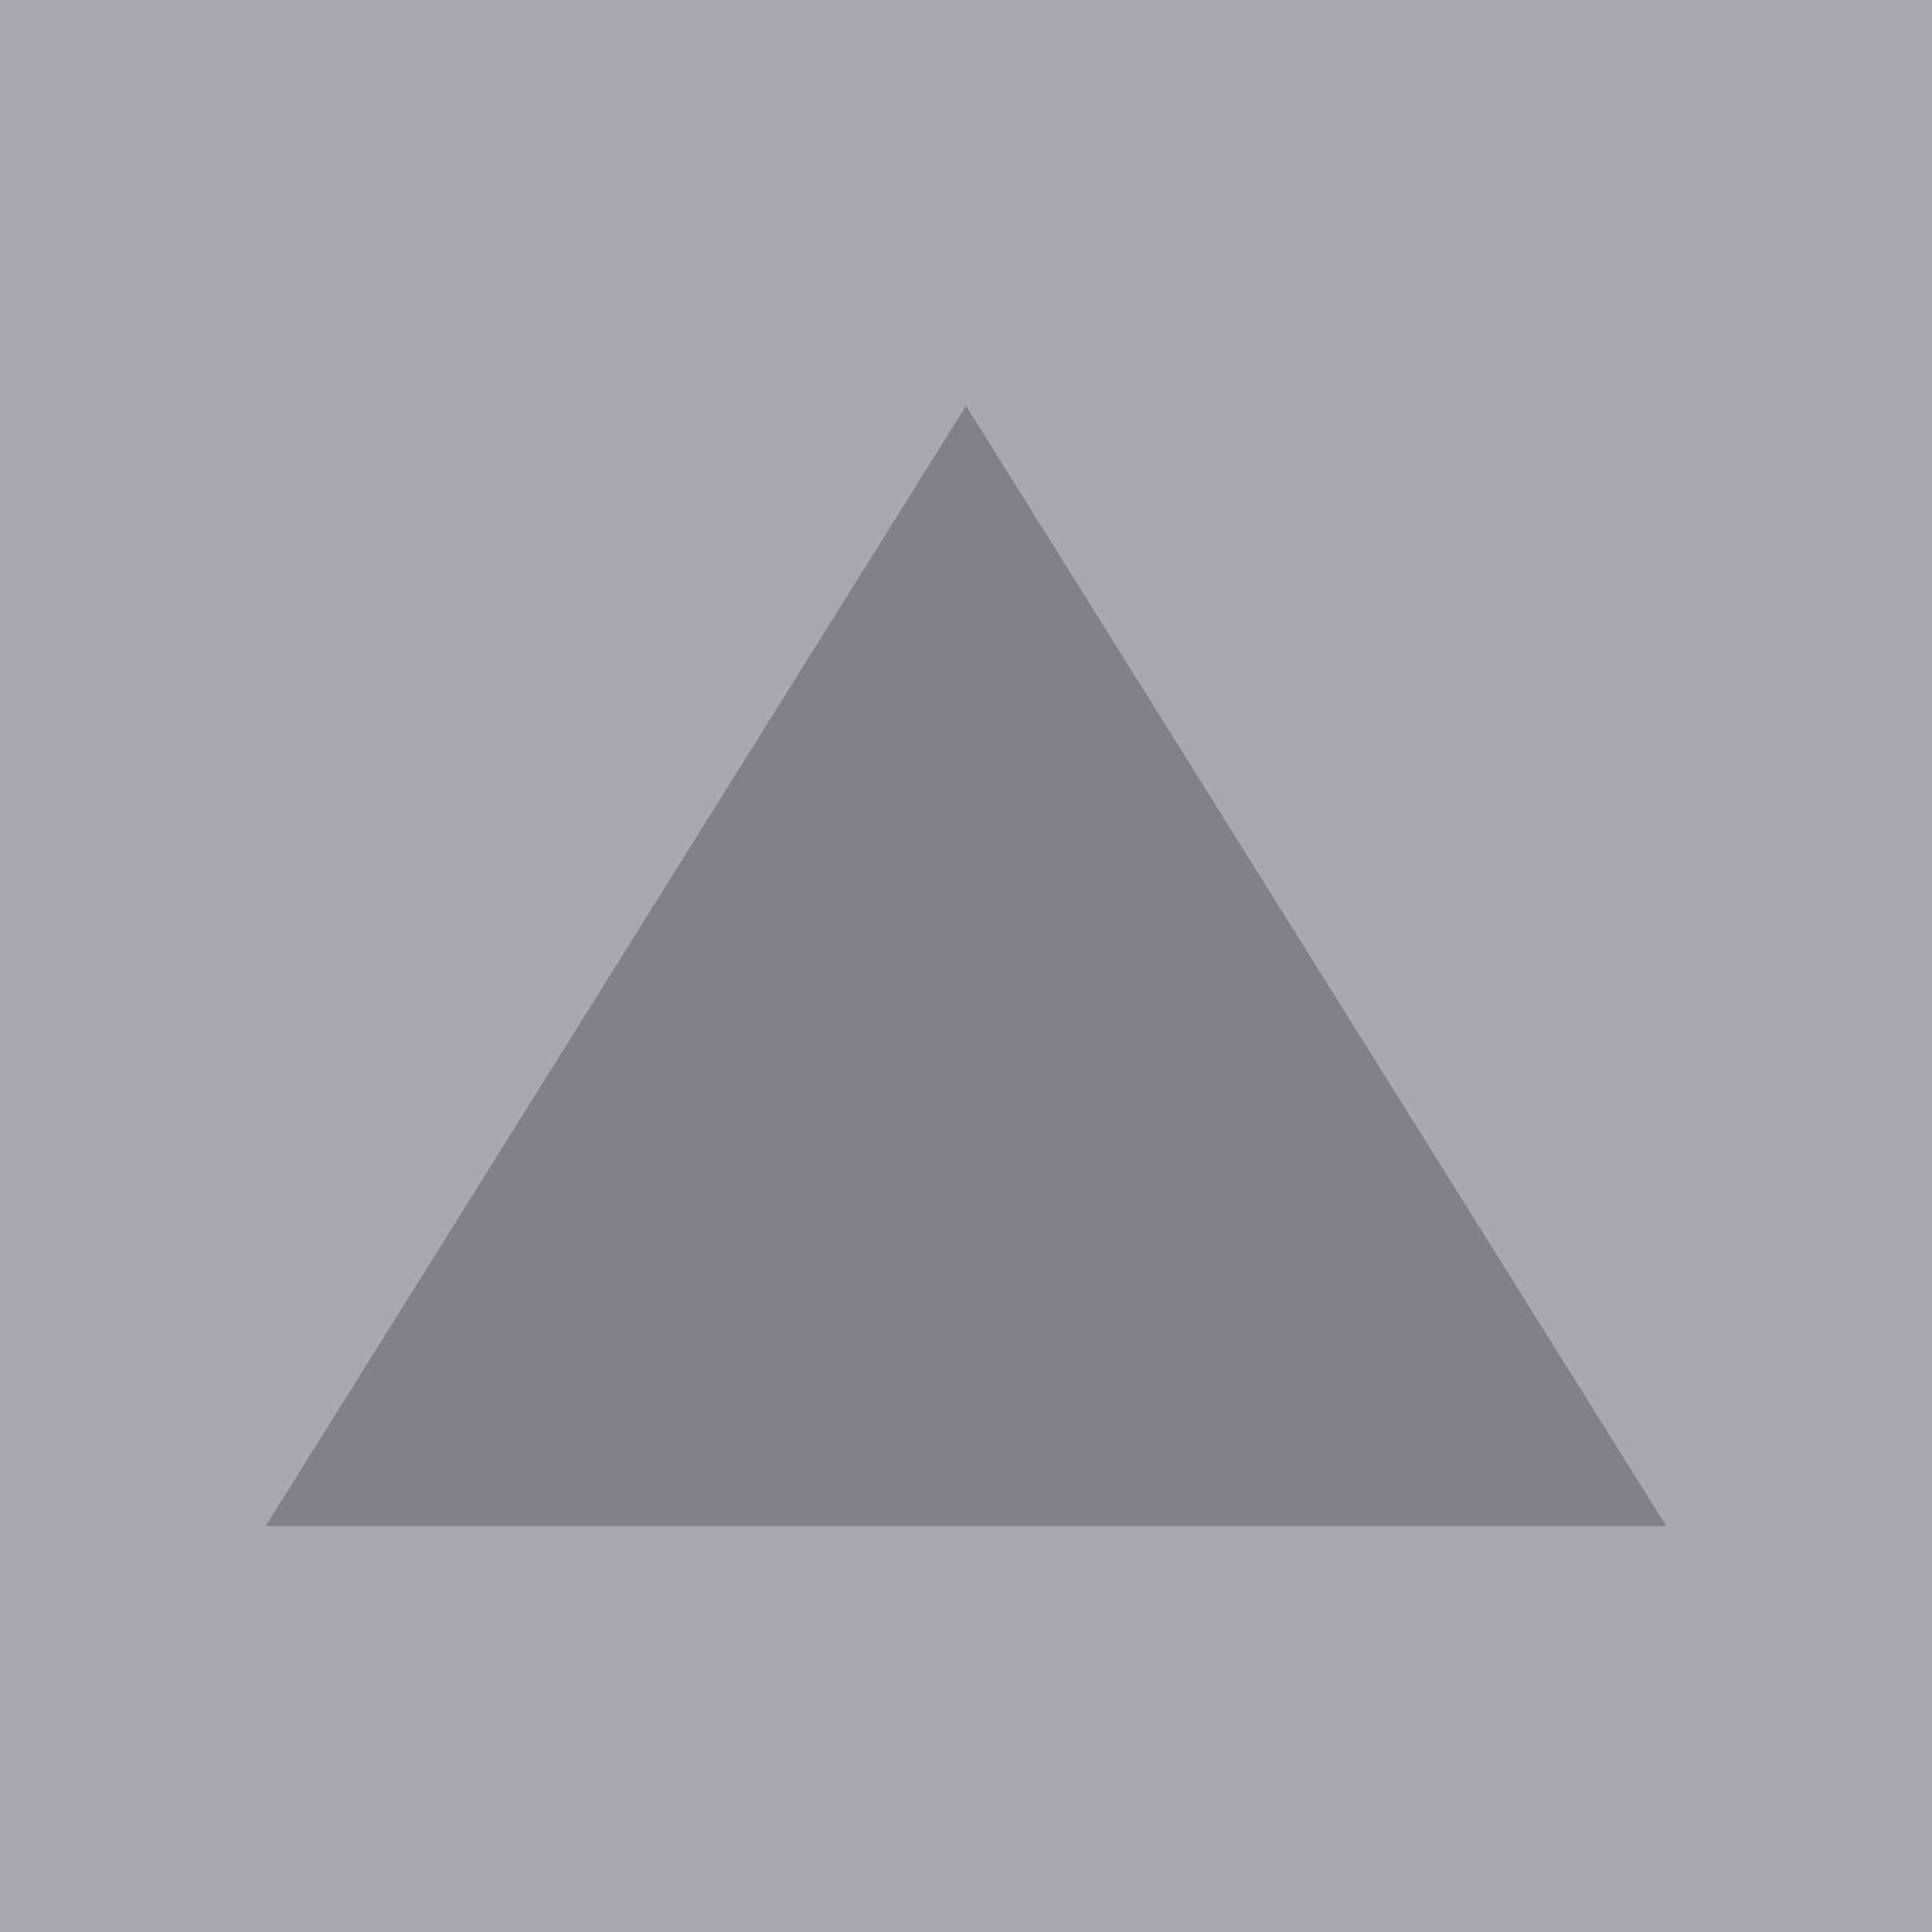
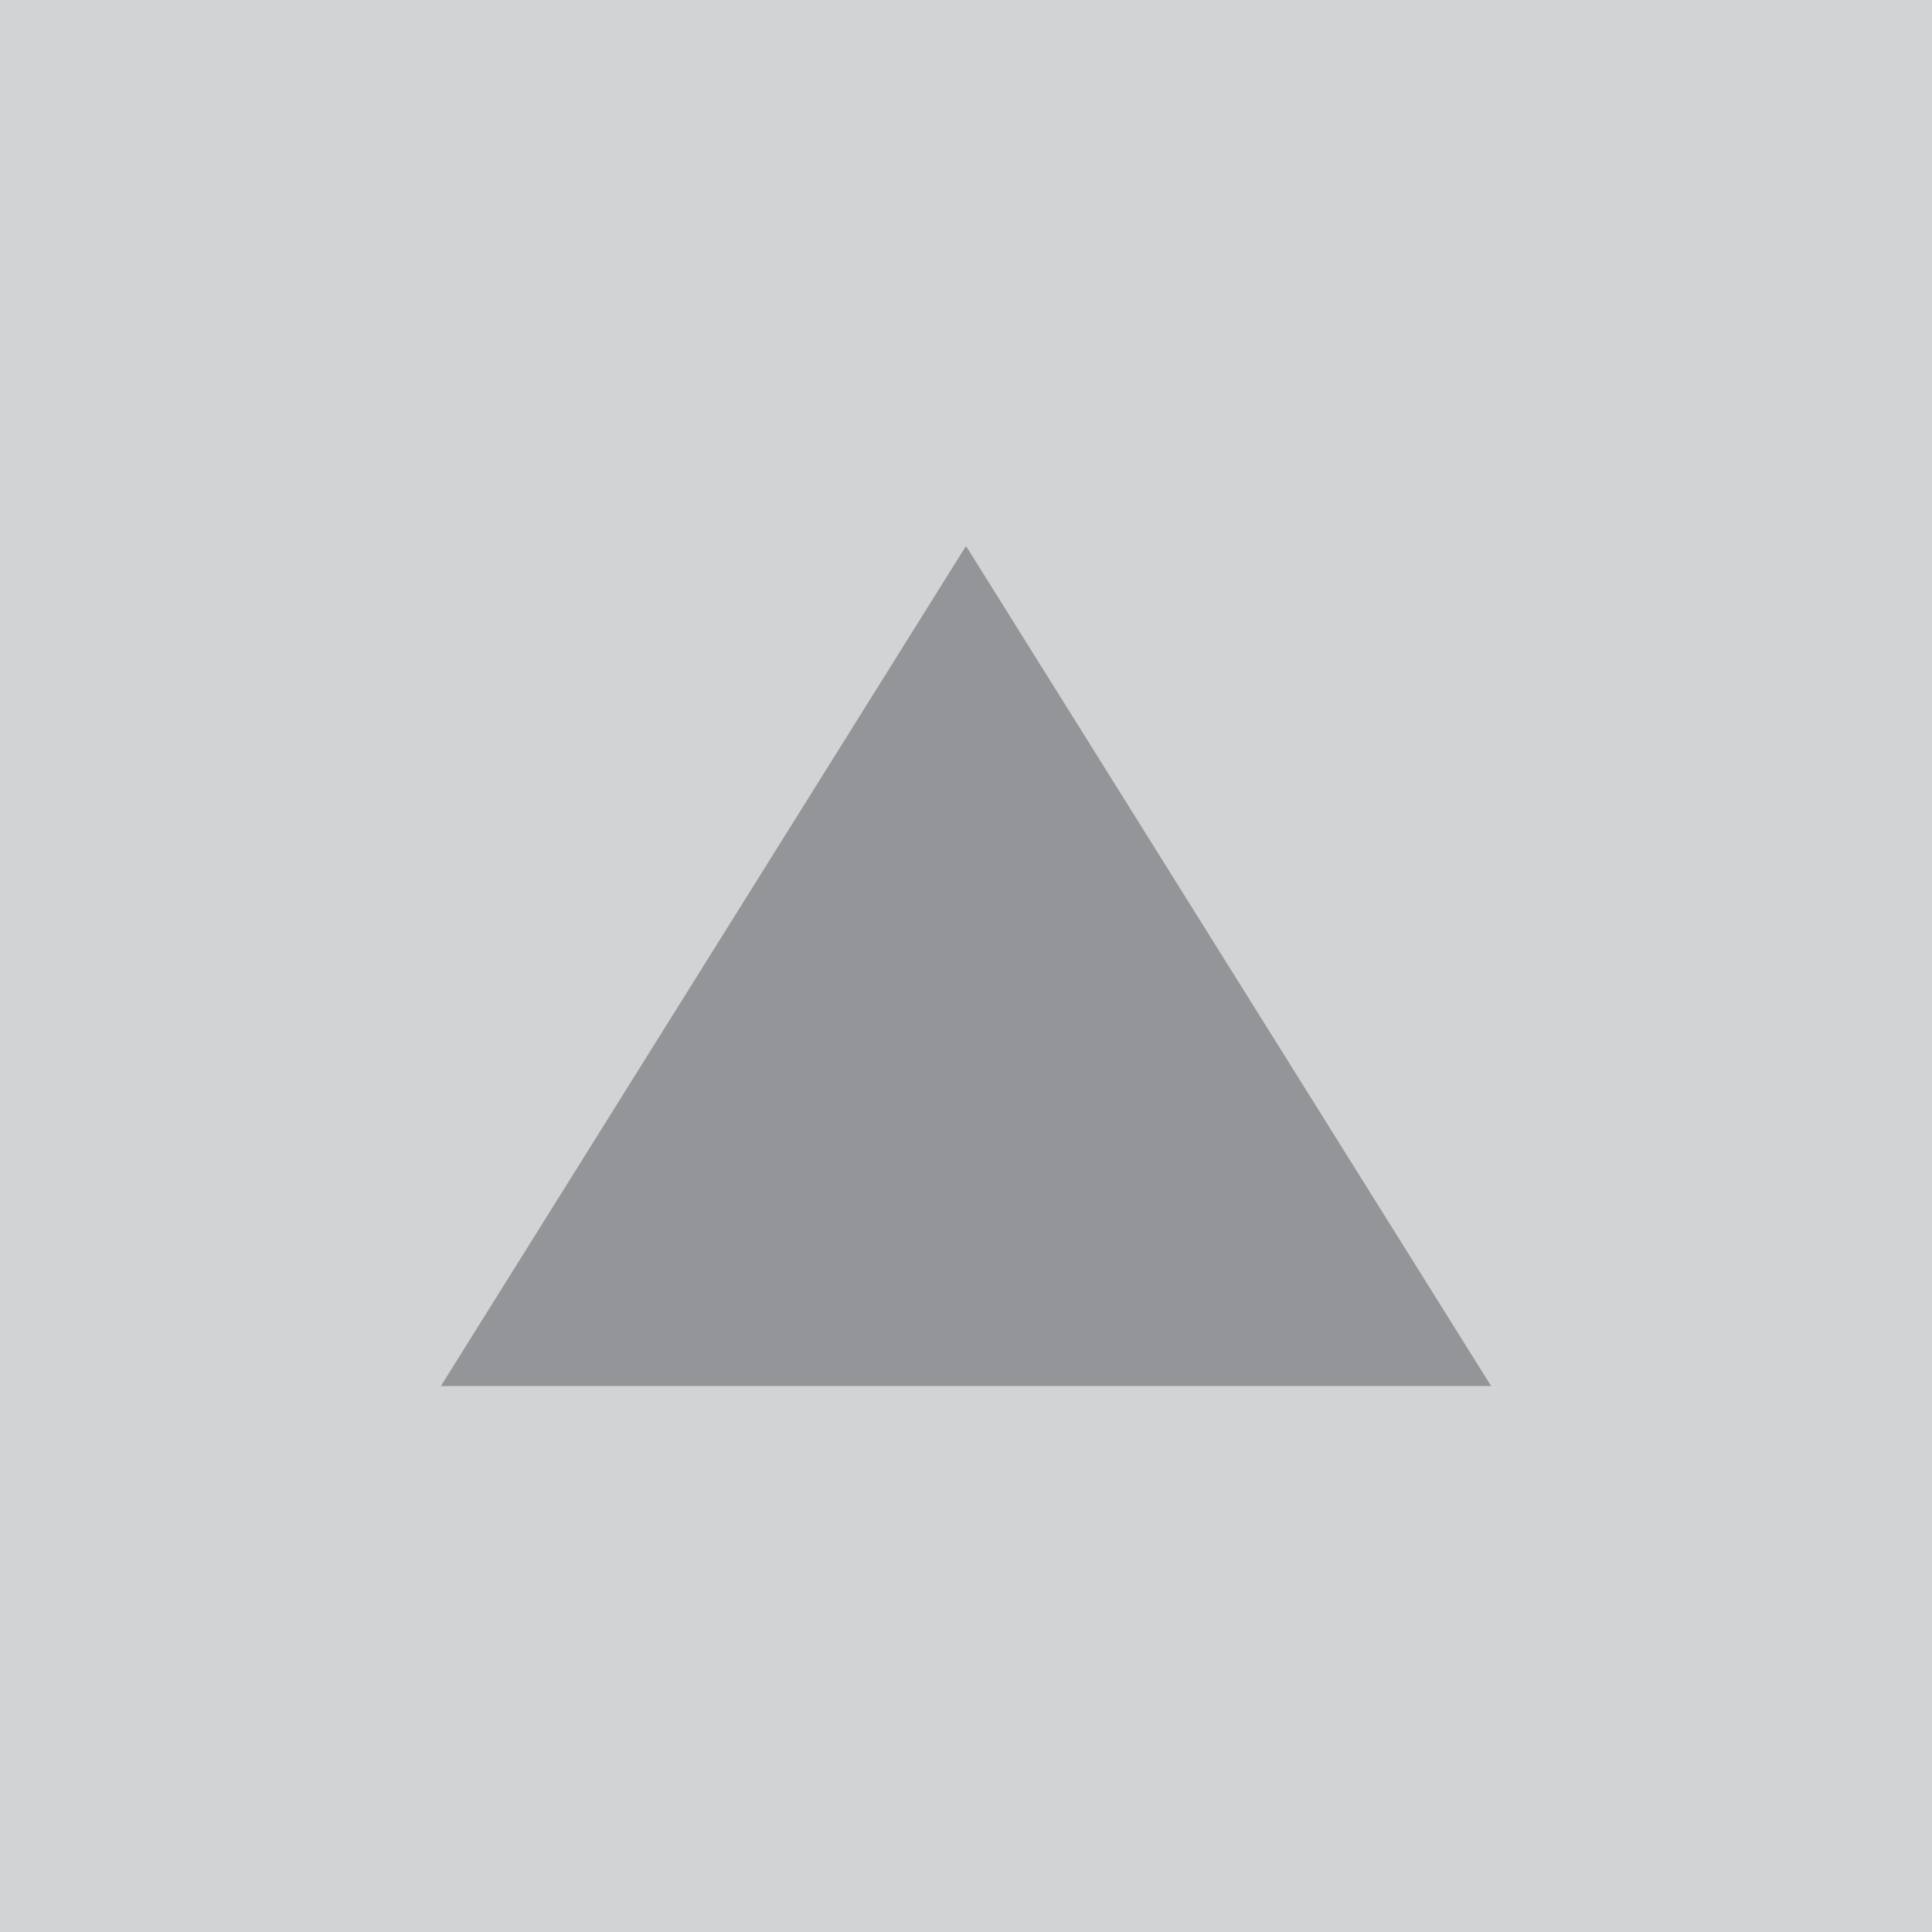
- <svg xmlns="http://www.w3.org/2000/svg" version="1.1" x="0px" y="0px" width="20px" height="20px" viewBox="0 0 20 20" enable-background="new 0 0 20 20" xml:space="preserve">
+ <svg xmlns="http://www.w3.org/2000/svg" version="1.1" x="0px" y="0px" width="20px" height="20px" viewBox="1.5 2.5 20 20" enable-background="new 1.5 2.5 20 20" xml:space="preserve">
  <defs>
</defs>
-   <rect fill="#A7A9AC" width="20" height="20" />
-   <polygon fill="#808285" points="17.25,15.799 10,4.201 2.75,15.799 " />
+   <rect fill="#D1D3D4" width="22.75" height="25.5" />
+   <polygon fill="#939598" points="16.936,16.848 11.5,8.152 6.064,16.848 " />
</svg>
